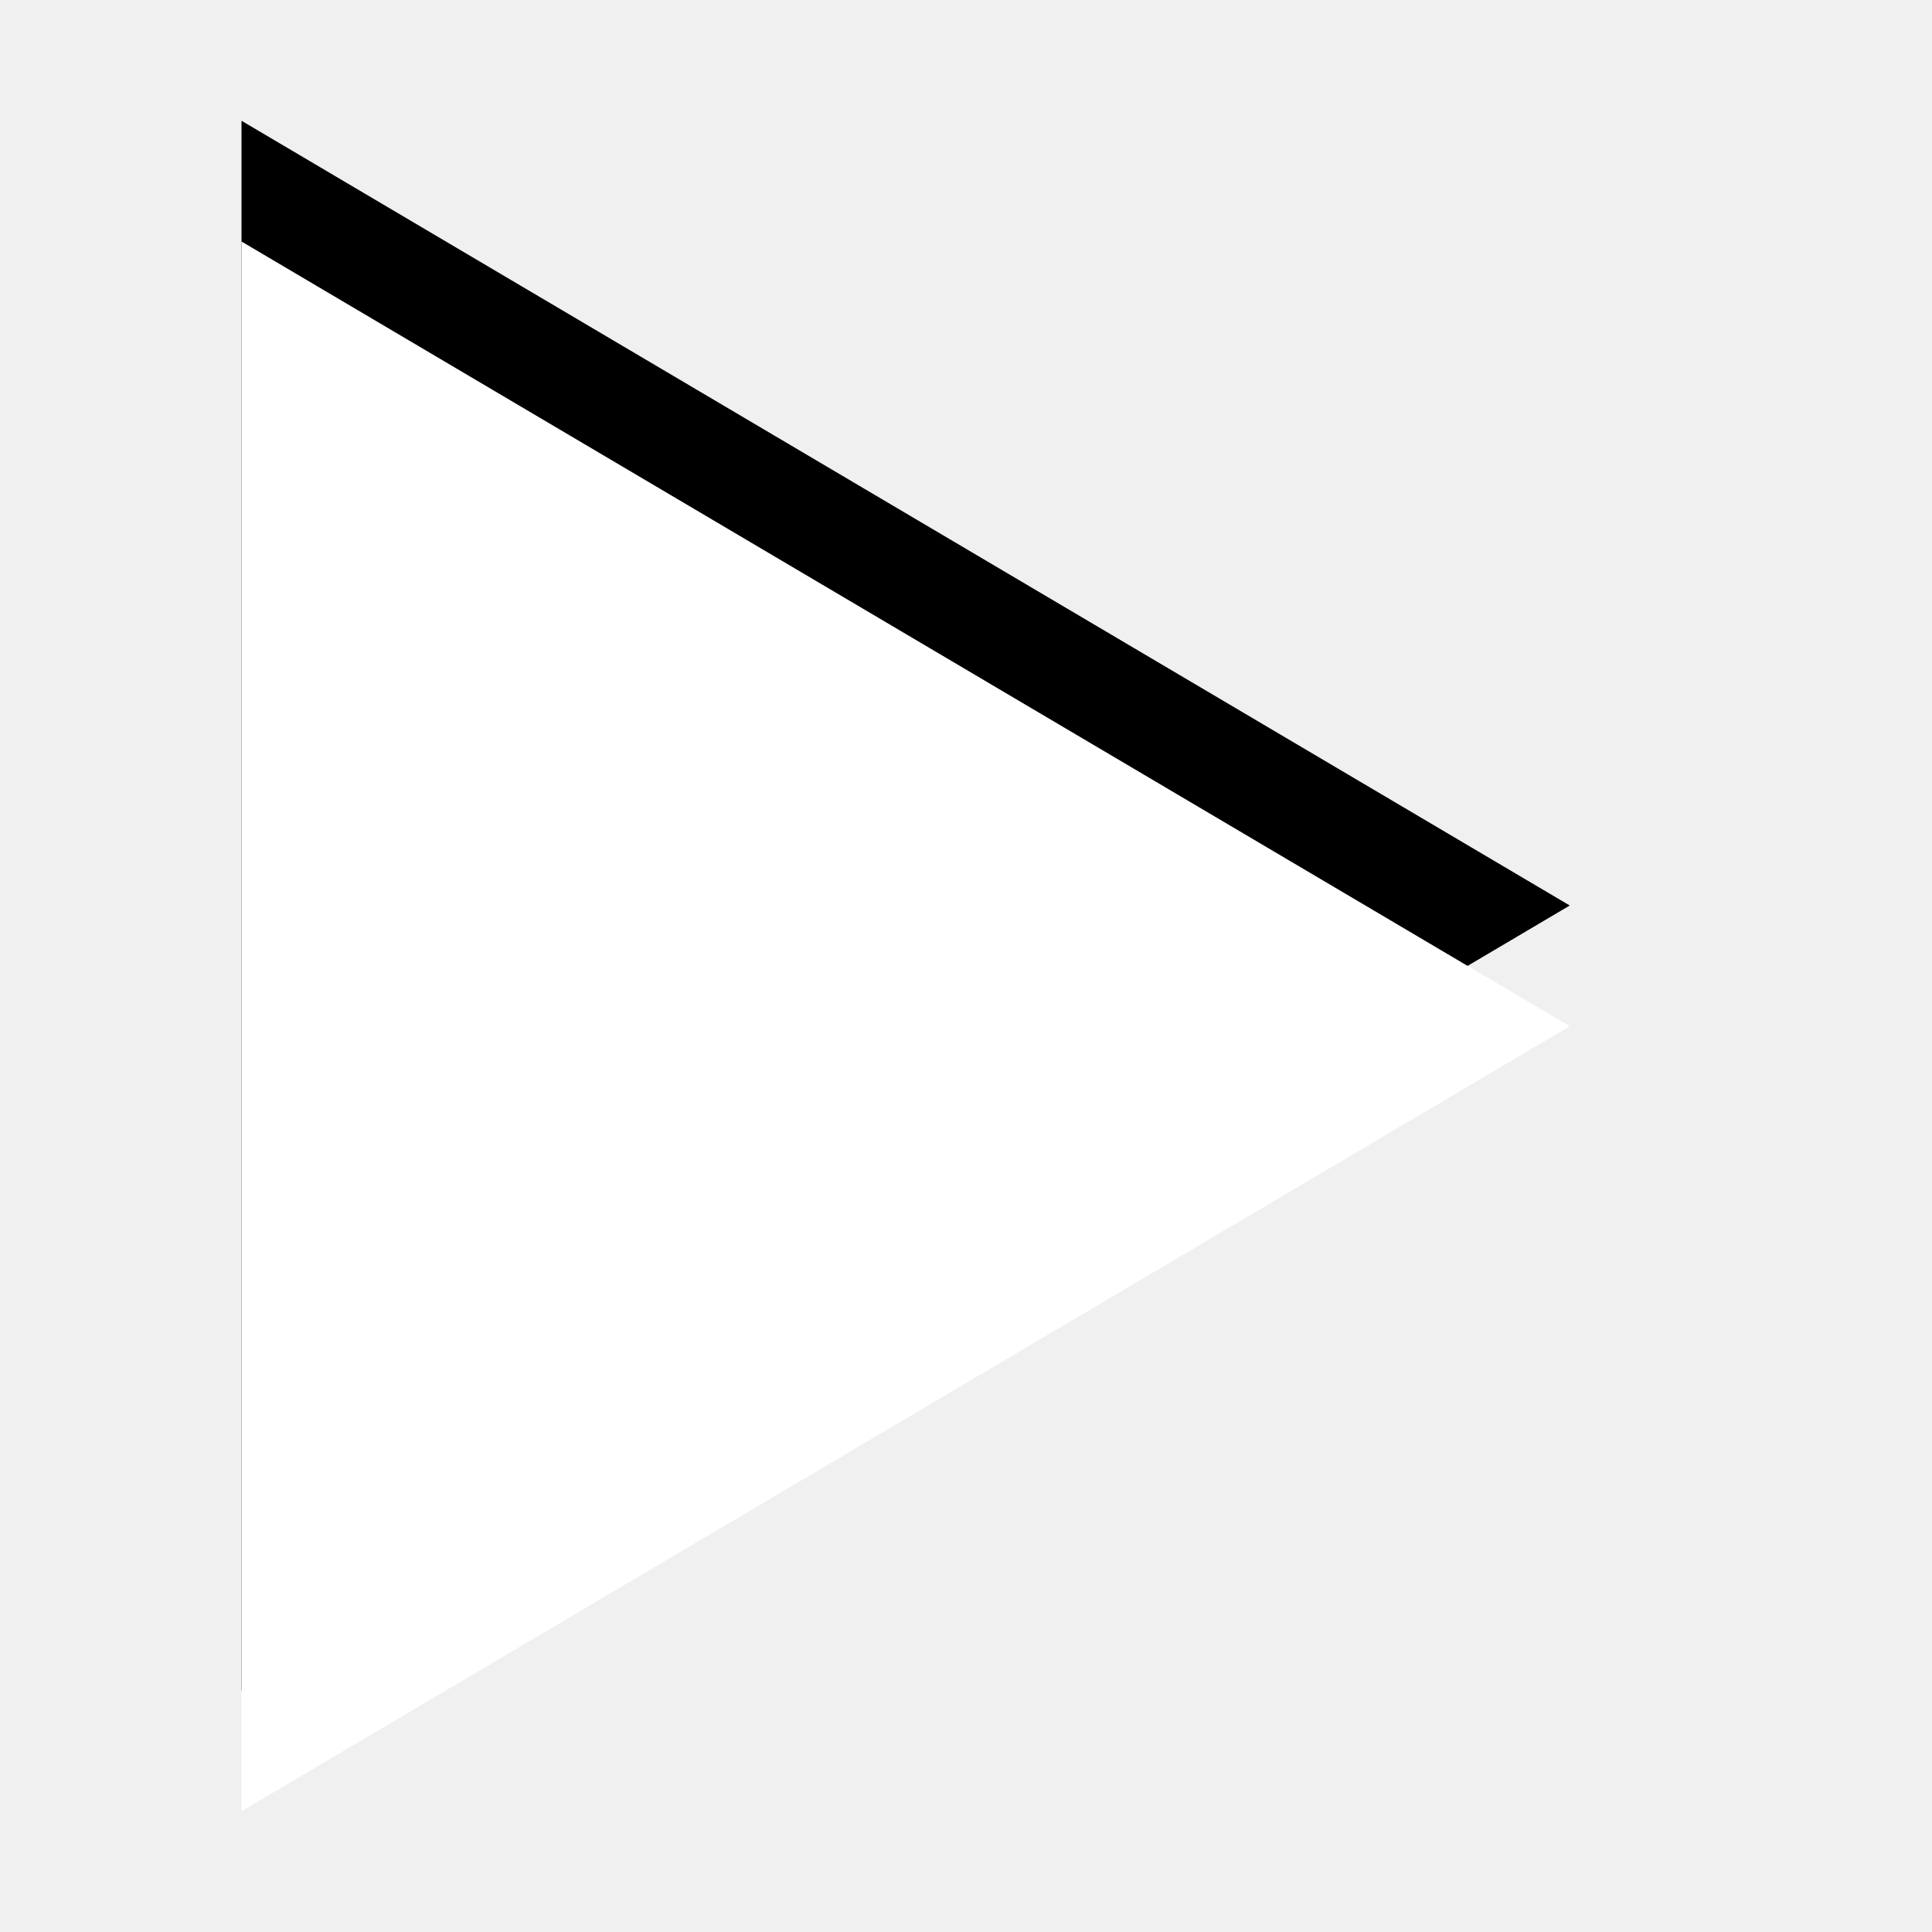
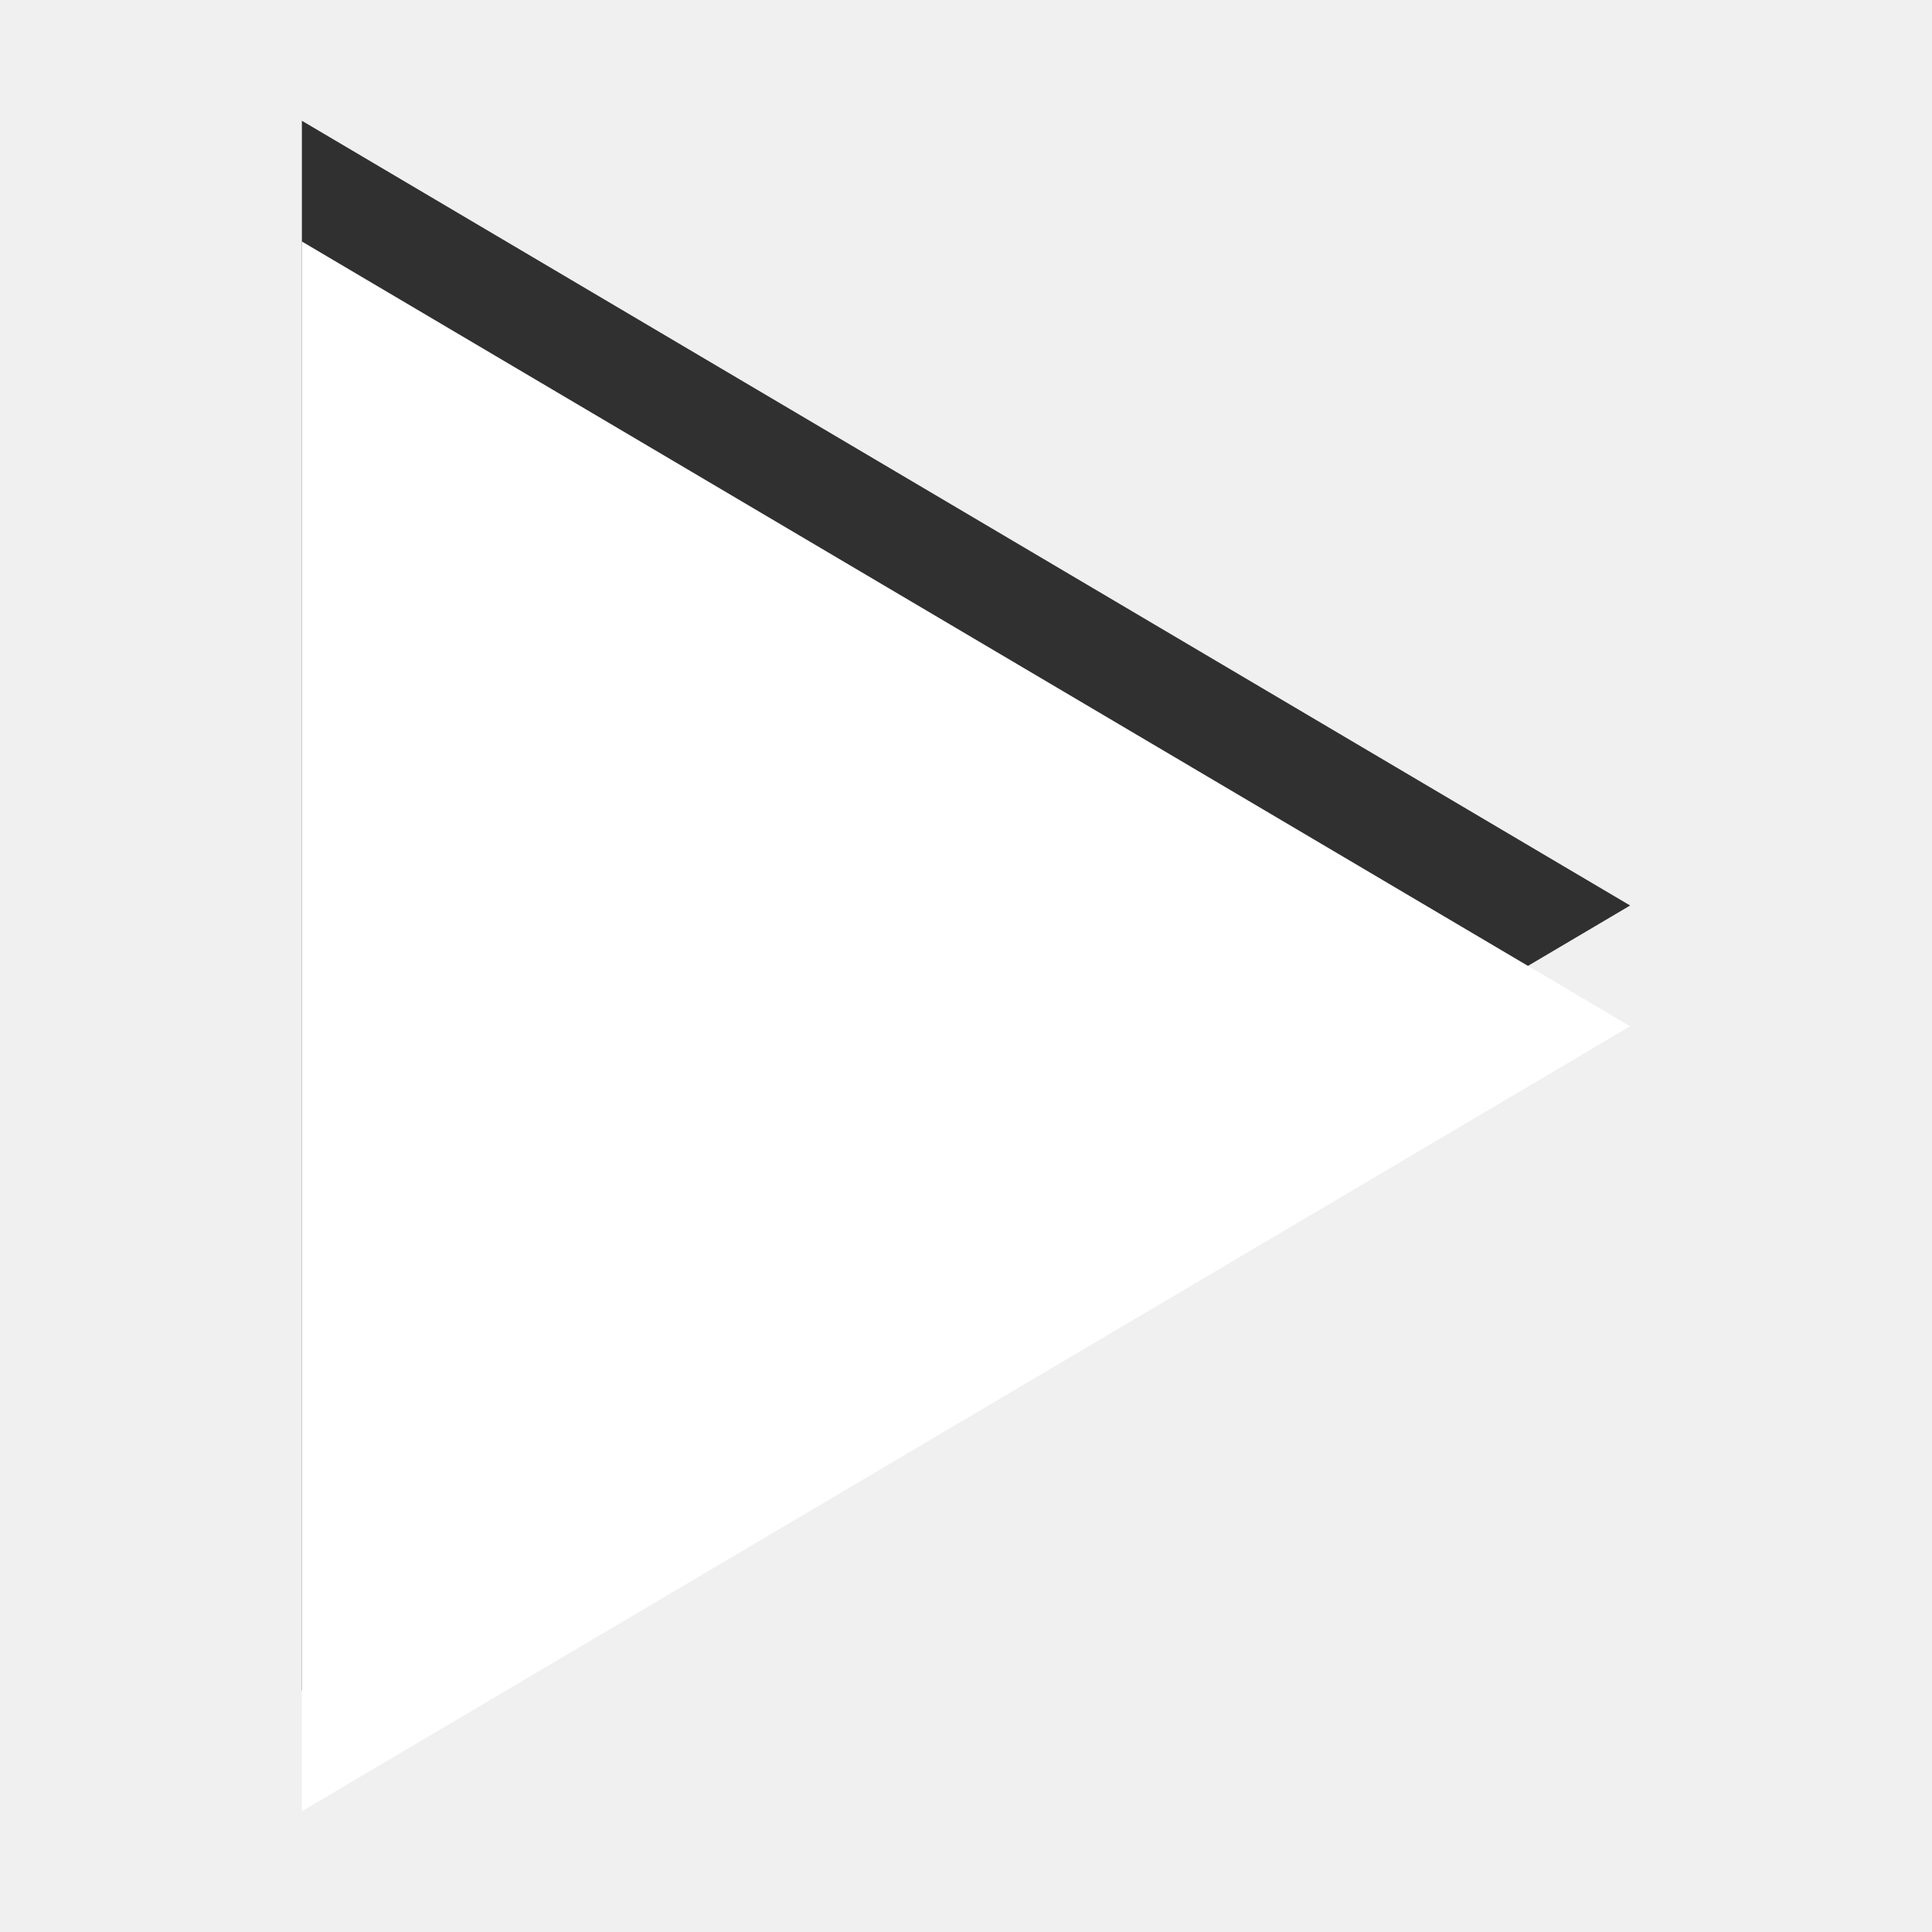
- <svg xmlns="http://www.w3.org/2000/svg" version="1.1" x="0px" y="0px" width="16px" height="16px" viewBox="0 0 16 16" xml:space="preserve">
+ <svg xmlns="http://www.w3.org/2000/svg" version="1.1" id="Ebene_1" x="0px" y="0px" width="16px" height="16px" viewBox="0 0 16 16" enable-background="new 0 0 16 16" xml:space="preserve">
  <defs>
    <style type="text/css">
			
- 				.Upper2 {fill: #fff;}
- 				.Lower2 {fill: #000;}
+ 				.surface { fill: #fff; }
+ 				.shadow { fill: #000; }
			
		</style>
  </defs>
-   <g id="IconCollapsibleClosed">
-     <polygon class="Lower2" style="fill-rule: evenodd; clip-rule: evenodd;" points="2,14 13,7.499 2,1" />
-     <polygon class="Upper2" style="fill-rule: evenodd; clip-rule: evenodd;" points="2,15 13,8.499 2,2" />
+   <g id="ArrowRight">
+     <polygon class="shadow" transform="translate(0 -1)" opacity=".8" points="2.5,15 13.5,8.499 2.5,2  " />
+     <polygon class="surface" transform="translate(0 1)" points="2.5,14 13.5,7.499 2.5,1  " />
  </g>
</svg>
